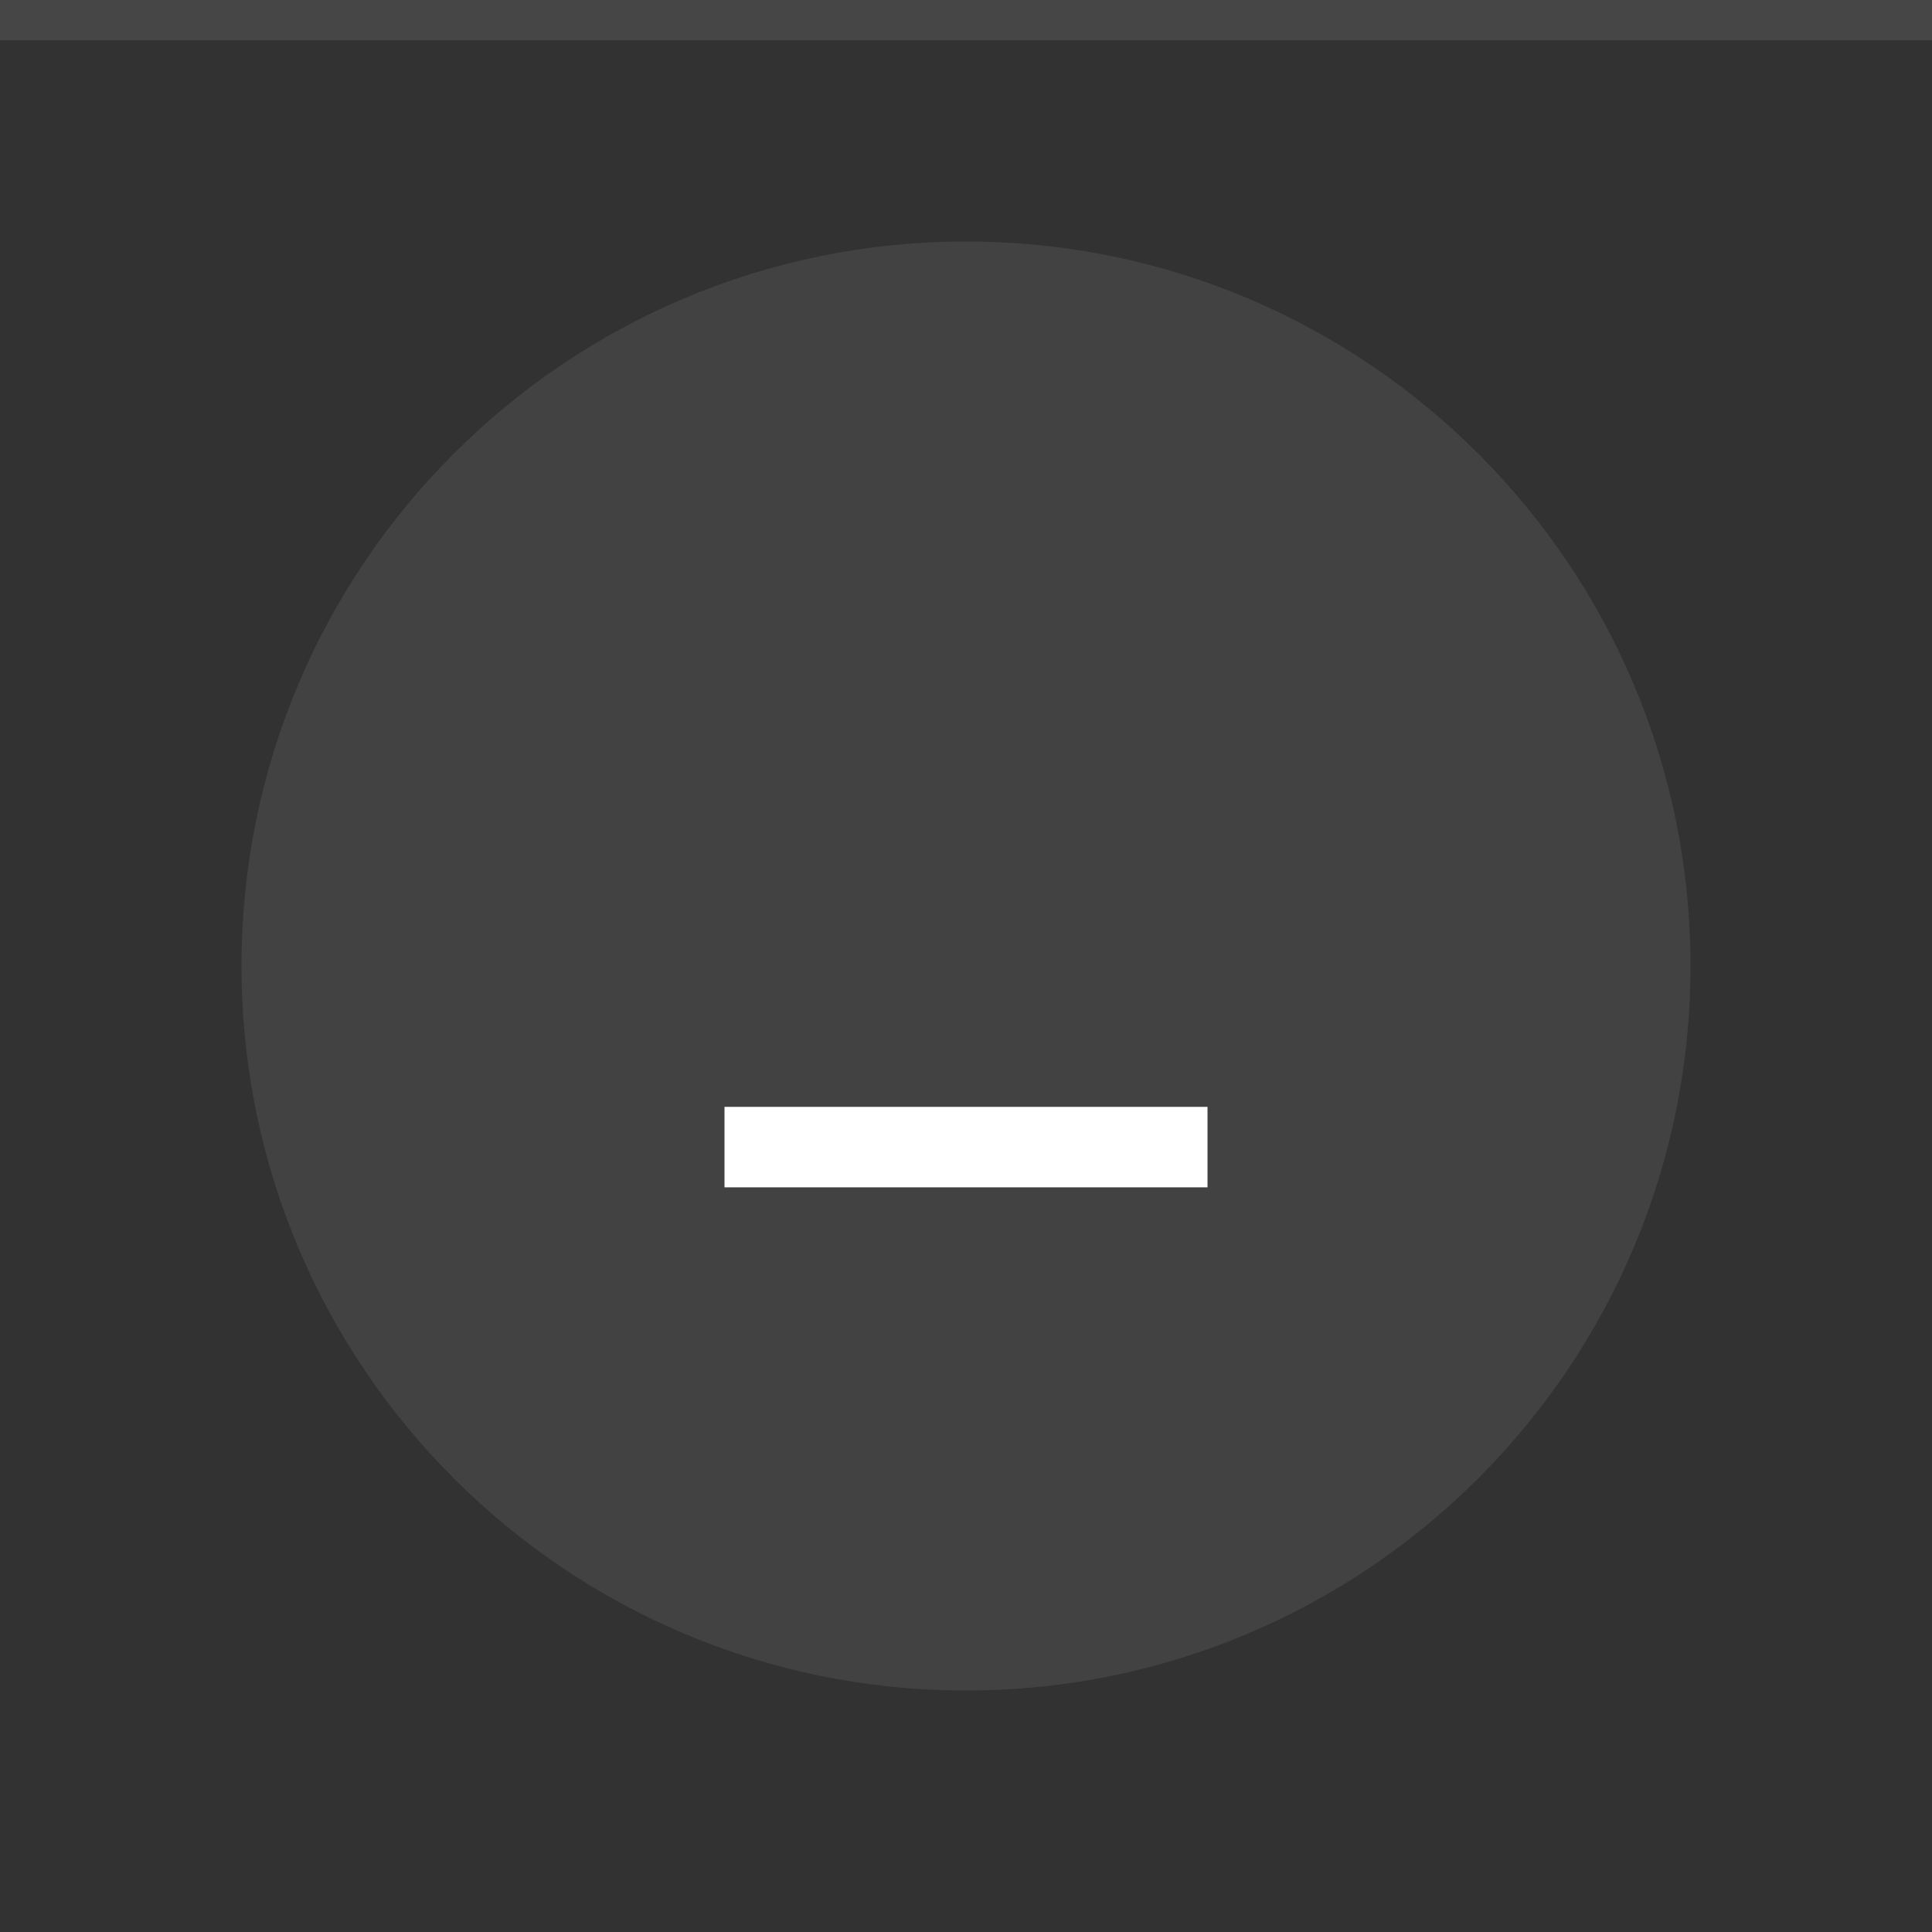
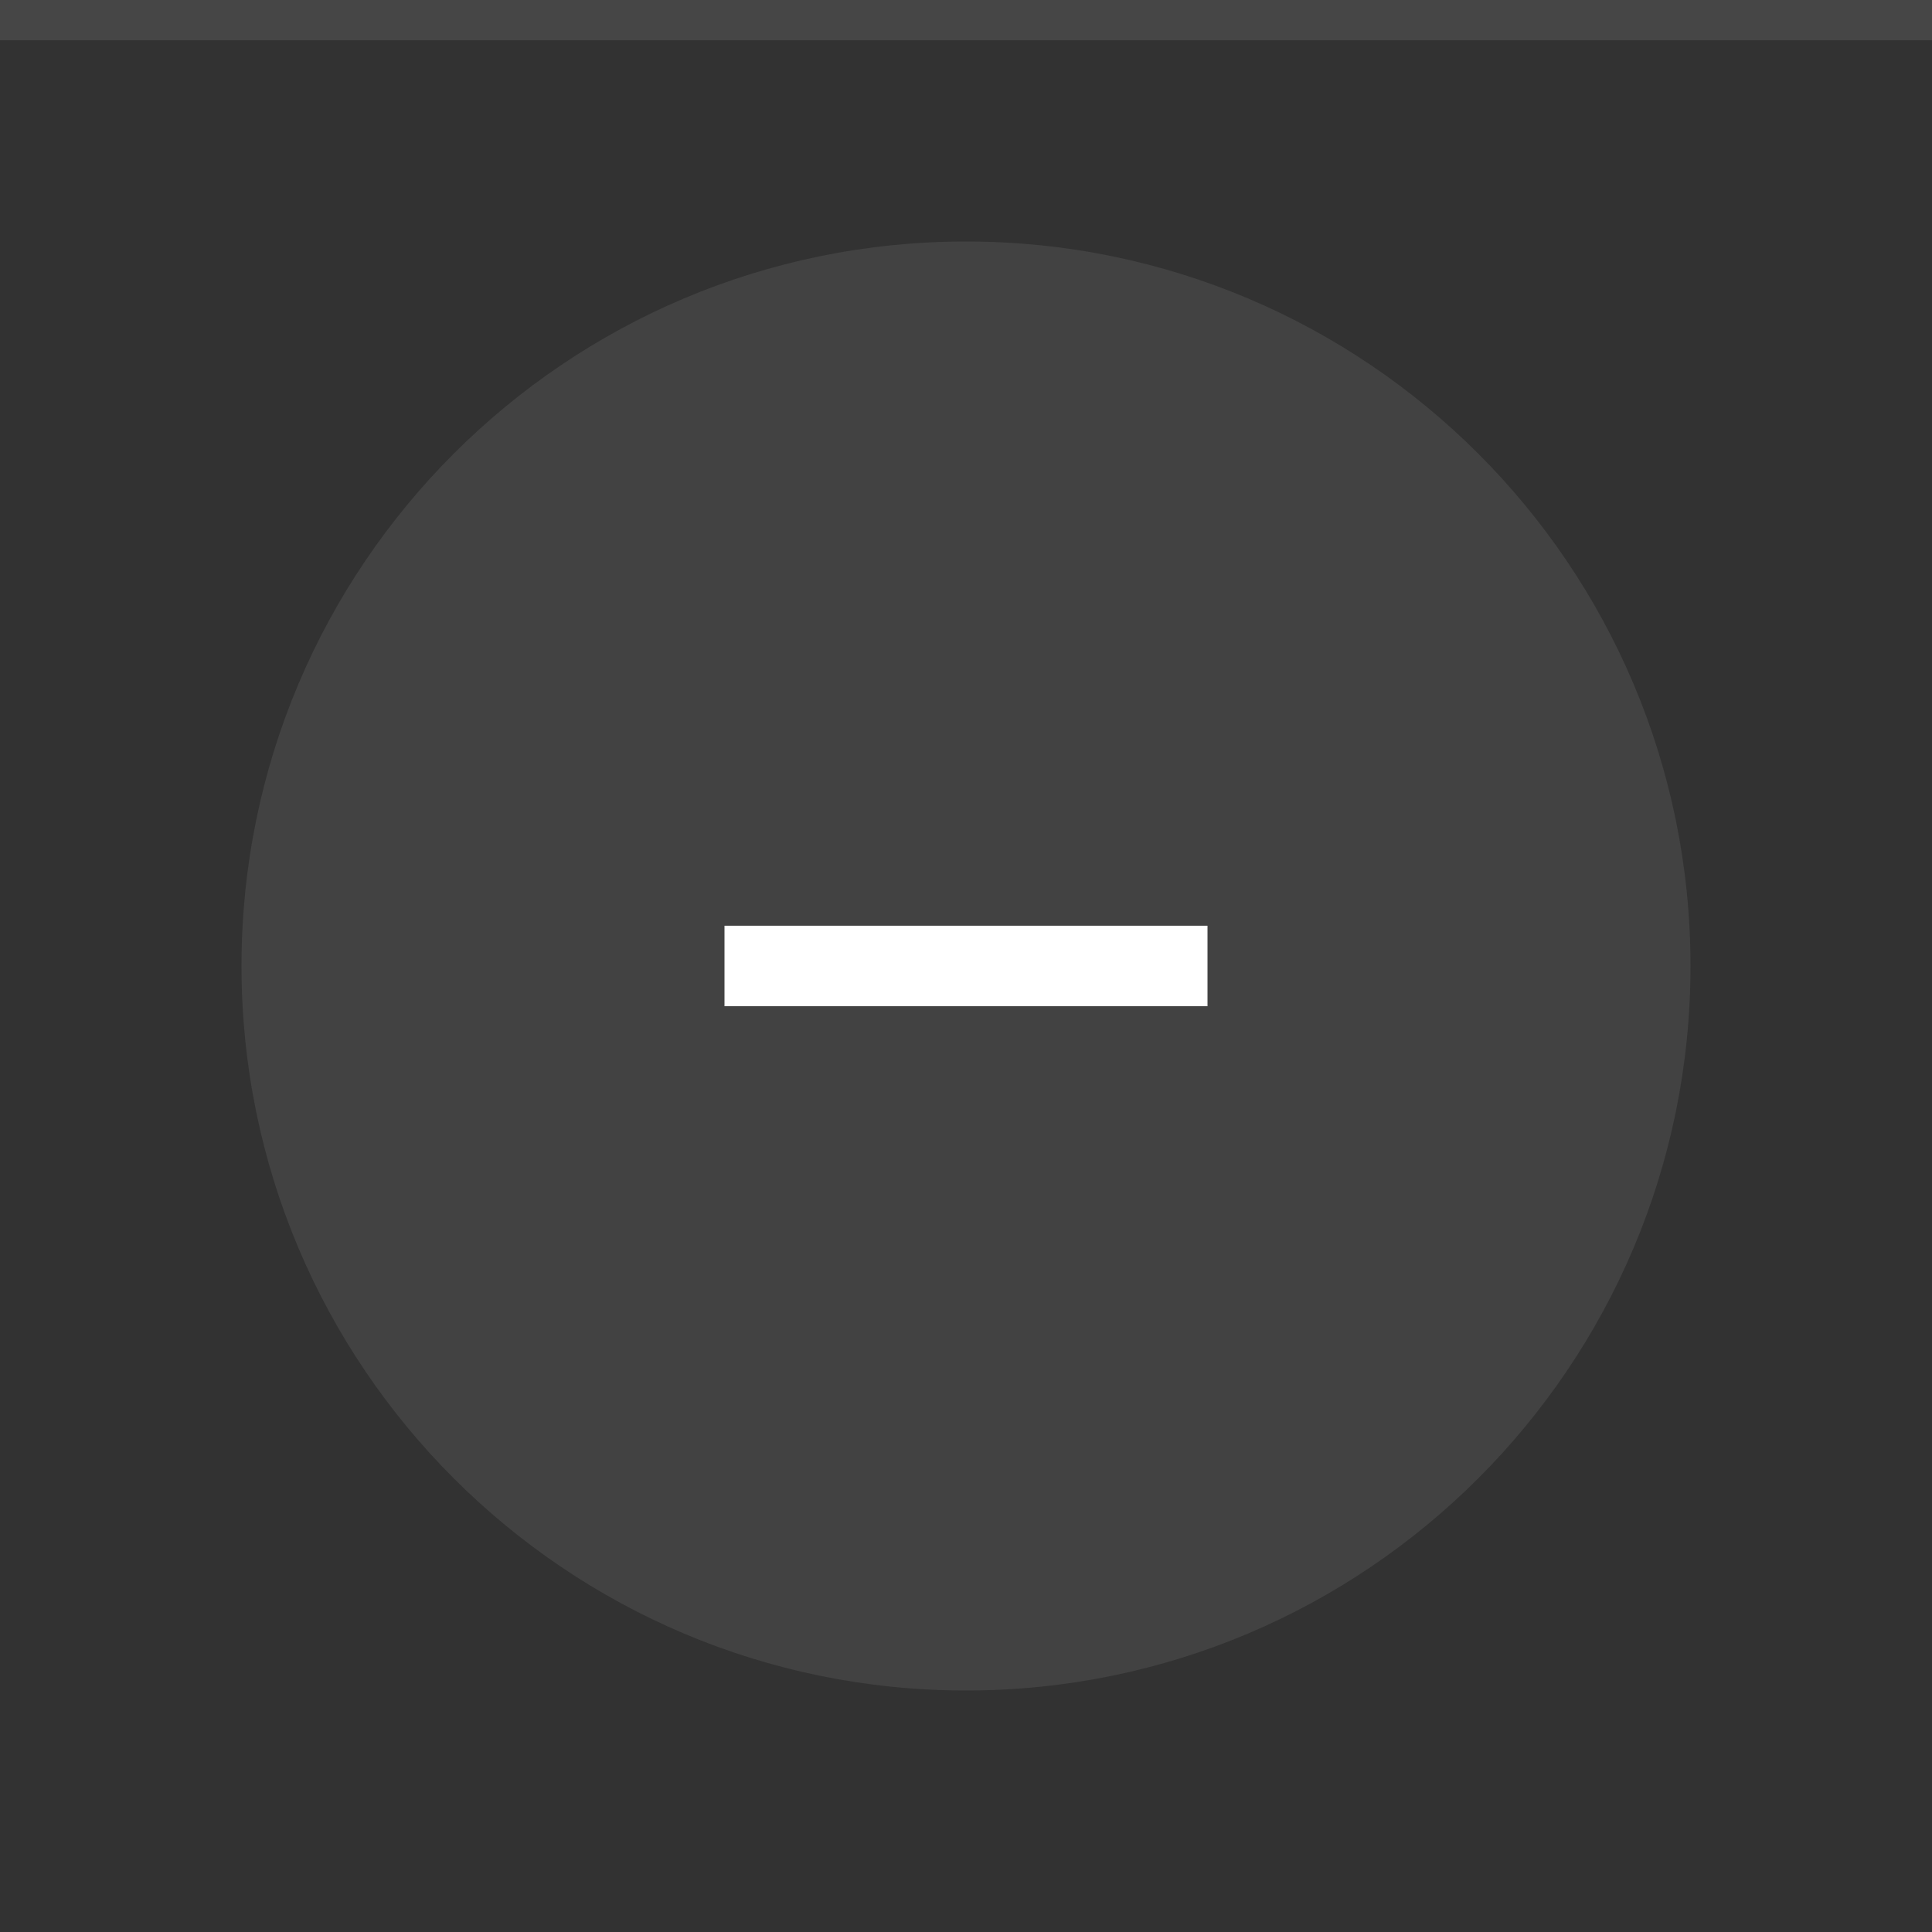
<svg xmlns="http://www.w3.org/2000/svg" width="48" height="48" viewBox="0 0 48 48">
  <rect width="48" height="48" fill="#323232" />
  <rect width="48" height="1" fill="#FFFFFF" fill-opacity="0.1" />
  <g transform="scale(1.5)" fill="#FFFFFF">
    <circle cx="16" cy="16" r="12" opacity="0.08" />
-     <path d="m12 18.333h8v1.333h-8z" />
+     <path d="m12 15.333h8v1.333h-8z" />
  </g>
</svg>
